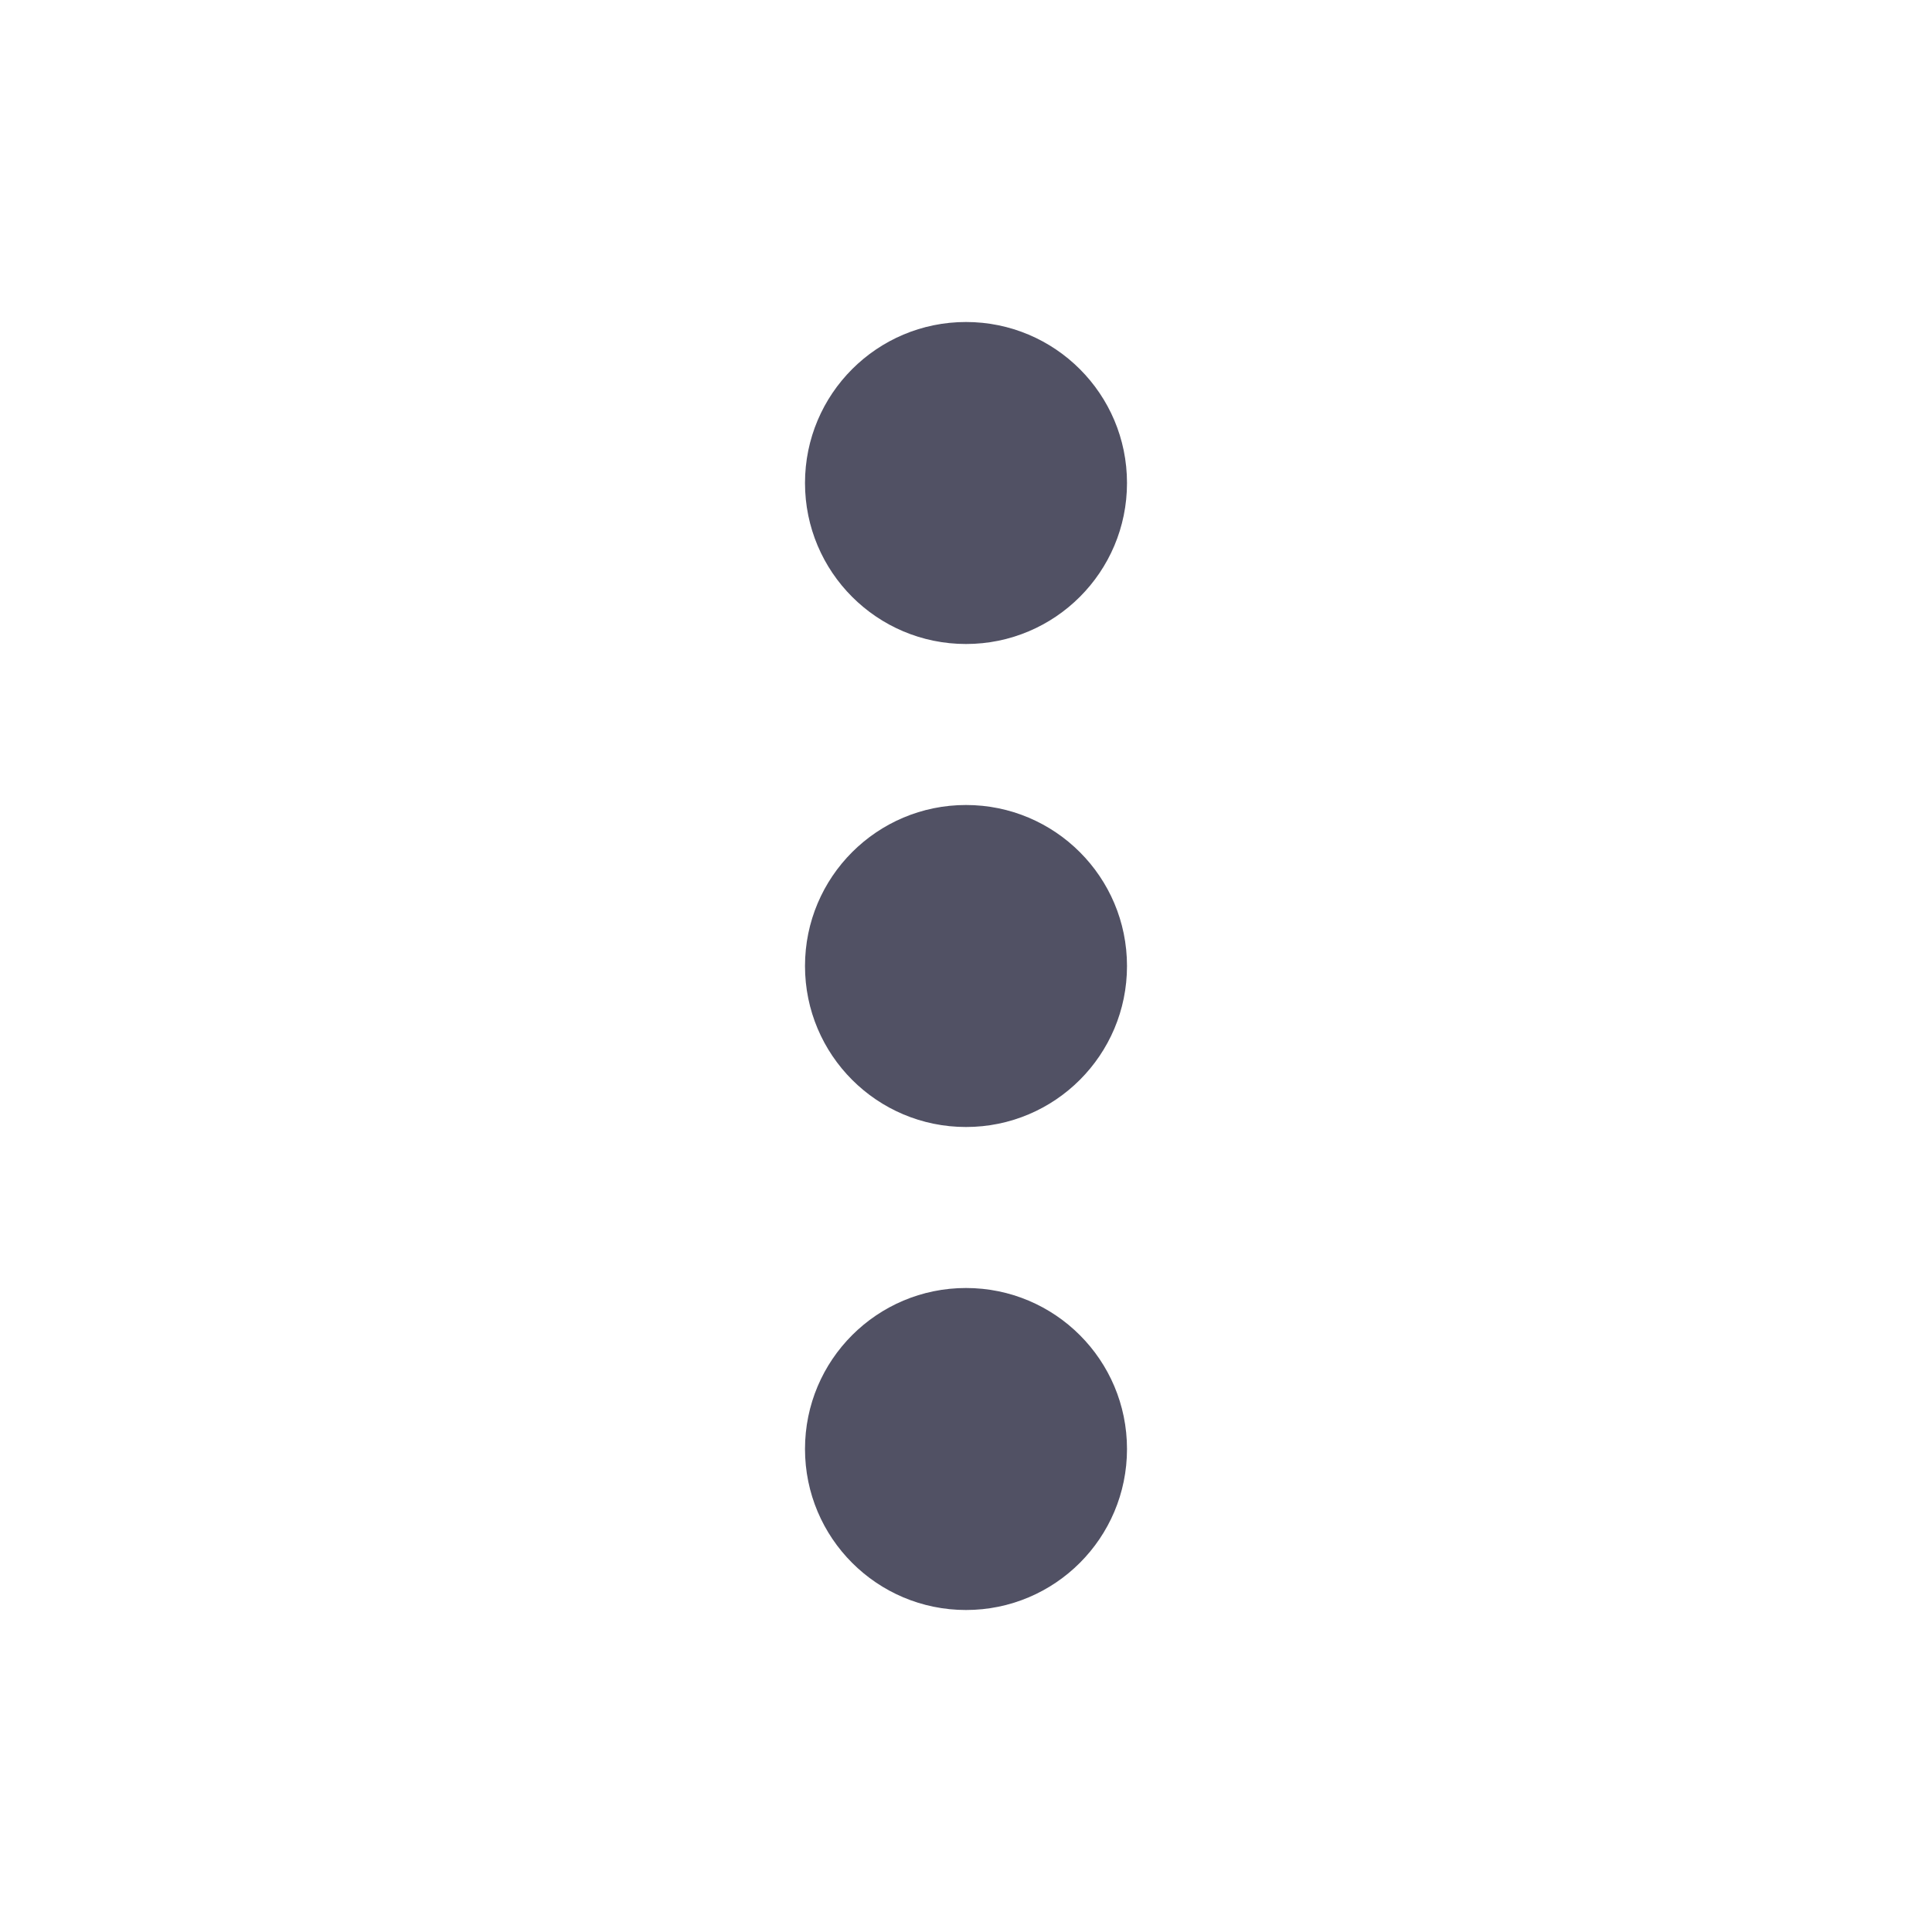
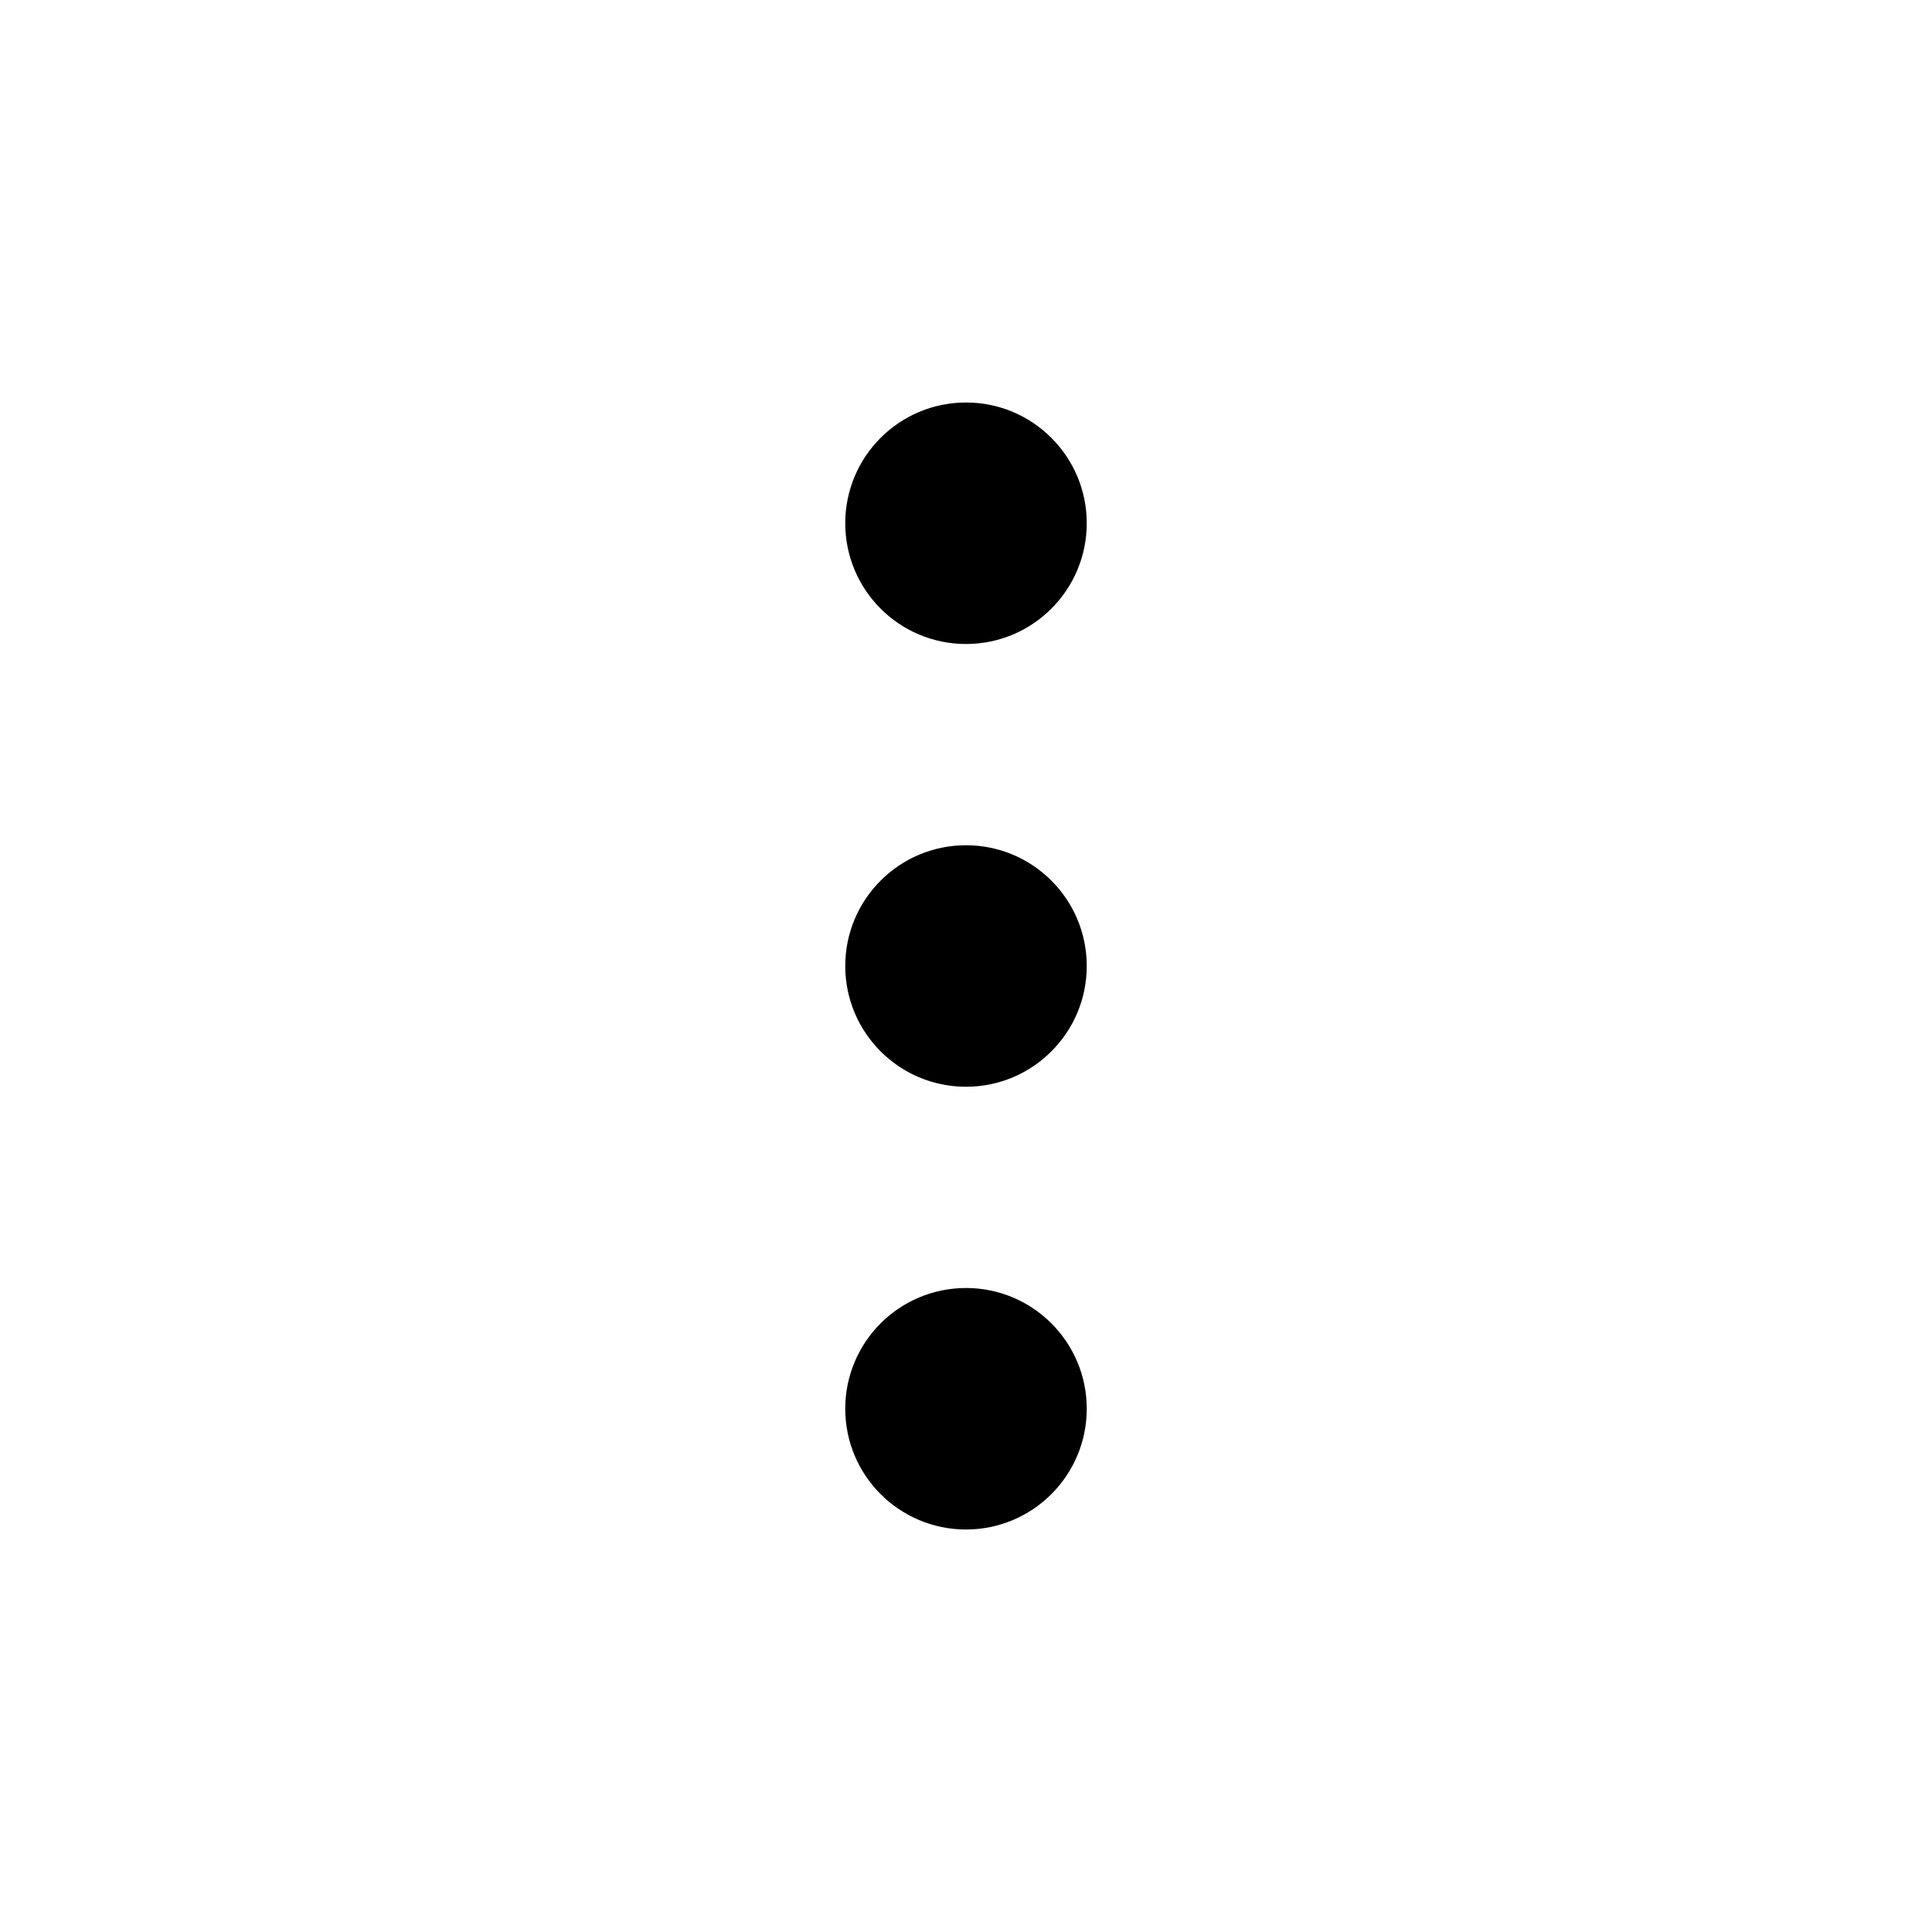
<svg xmlns="http://www.w3.org/2000/svg" width="24" height="24" viewBox="0 0 24 24" fill="none">
-   <path d="M12 8C10.895 8 10 7.105 10 6C10 4.895 10.895 4 12 4C13.105 4 14 4.895 14 6C14 7.105 13.105 8 12 8Z" fill="#515164" />
-   <path d="M12 14C10.895 14 10 13.105 10 12C10 10.895 10.895 10 12 10C13.105 10 14 10.895 14 12C14 13.105 13.105 14 12 14Z" fill="#515164" />
-   <path d="M12 20C10.895 20 10 19.105 10 18C10 16.895 10.895 16 12 16C13.105 16 14 16.895 14 18C14 19.105 13.105 20 12 20Z" fill="#515164" />
+   <circle cx="12" cy="12" r="1.5" transform="rotate(90 12 12)" fill="black" />
+   <circle cx="12" cy="6.5" r="1.5" transform="rotate(90 12 6.5)" fill="black" />
+   <circle cx="12" cy="17.5" r="1.5" transform="rotate(90 12 17.5)" fill="black" />
</svg>
